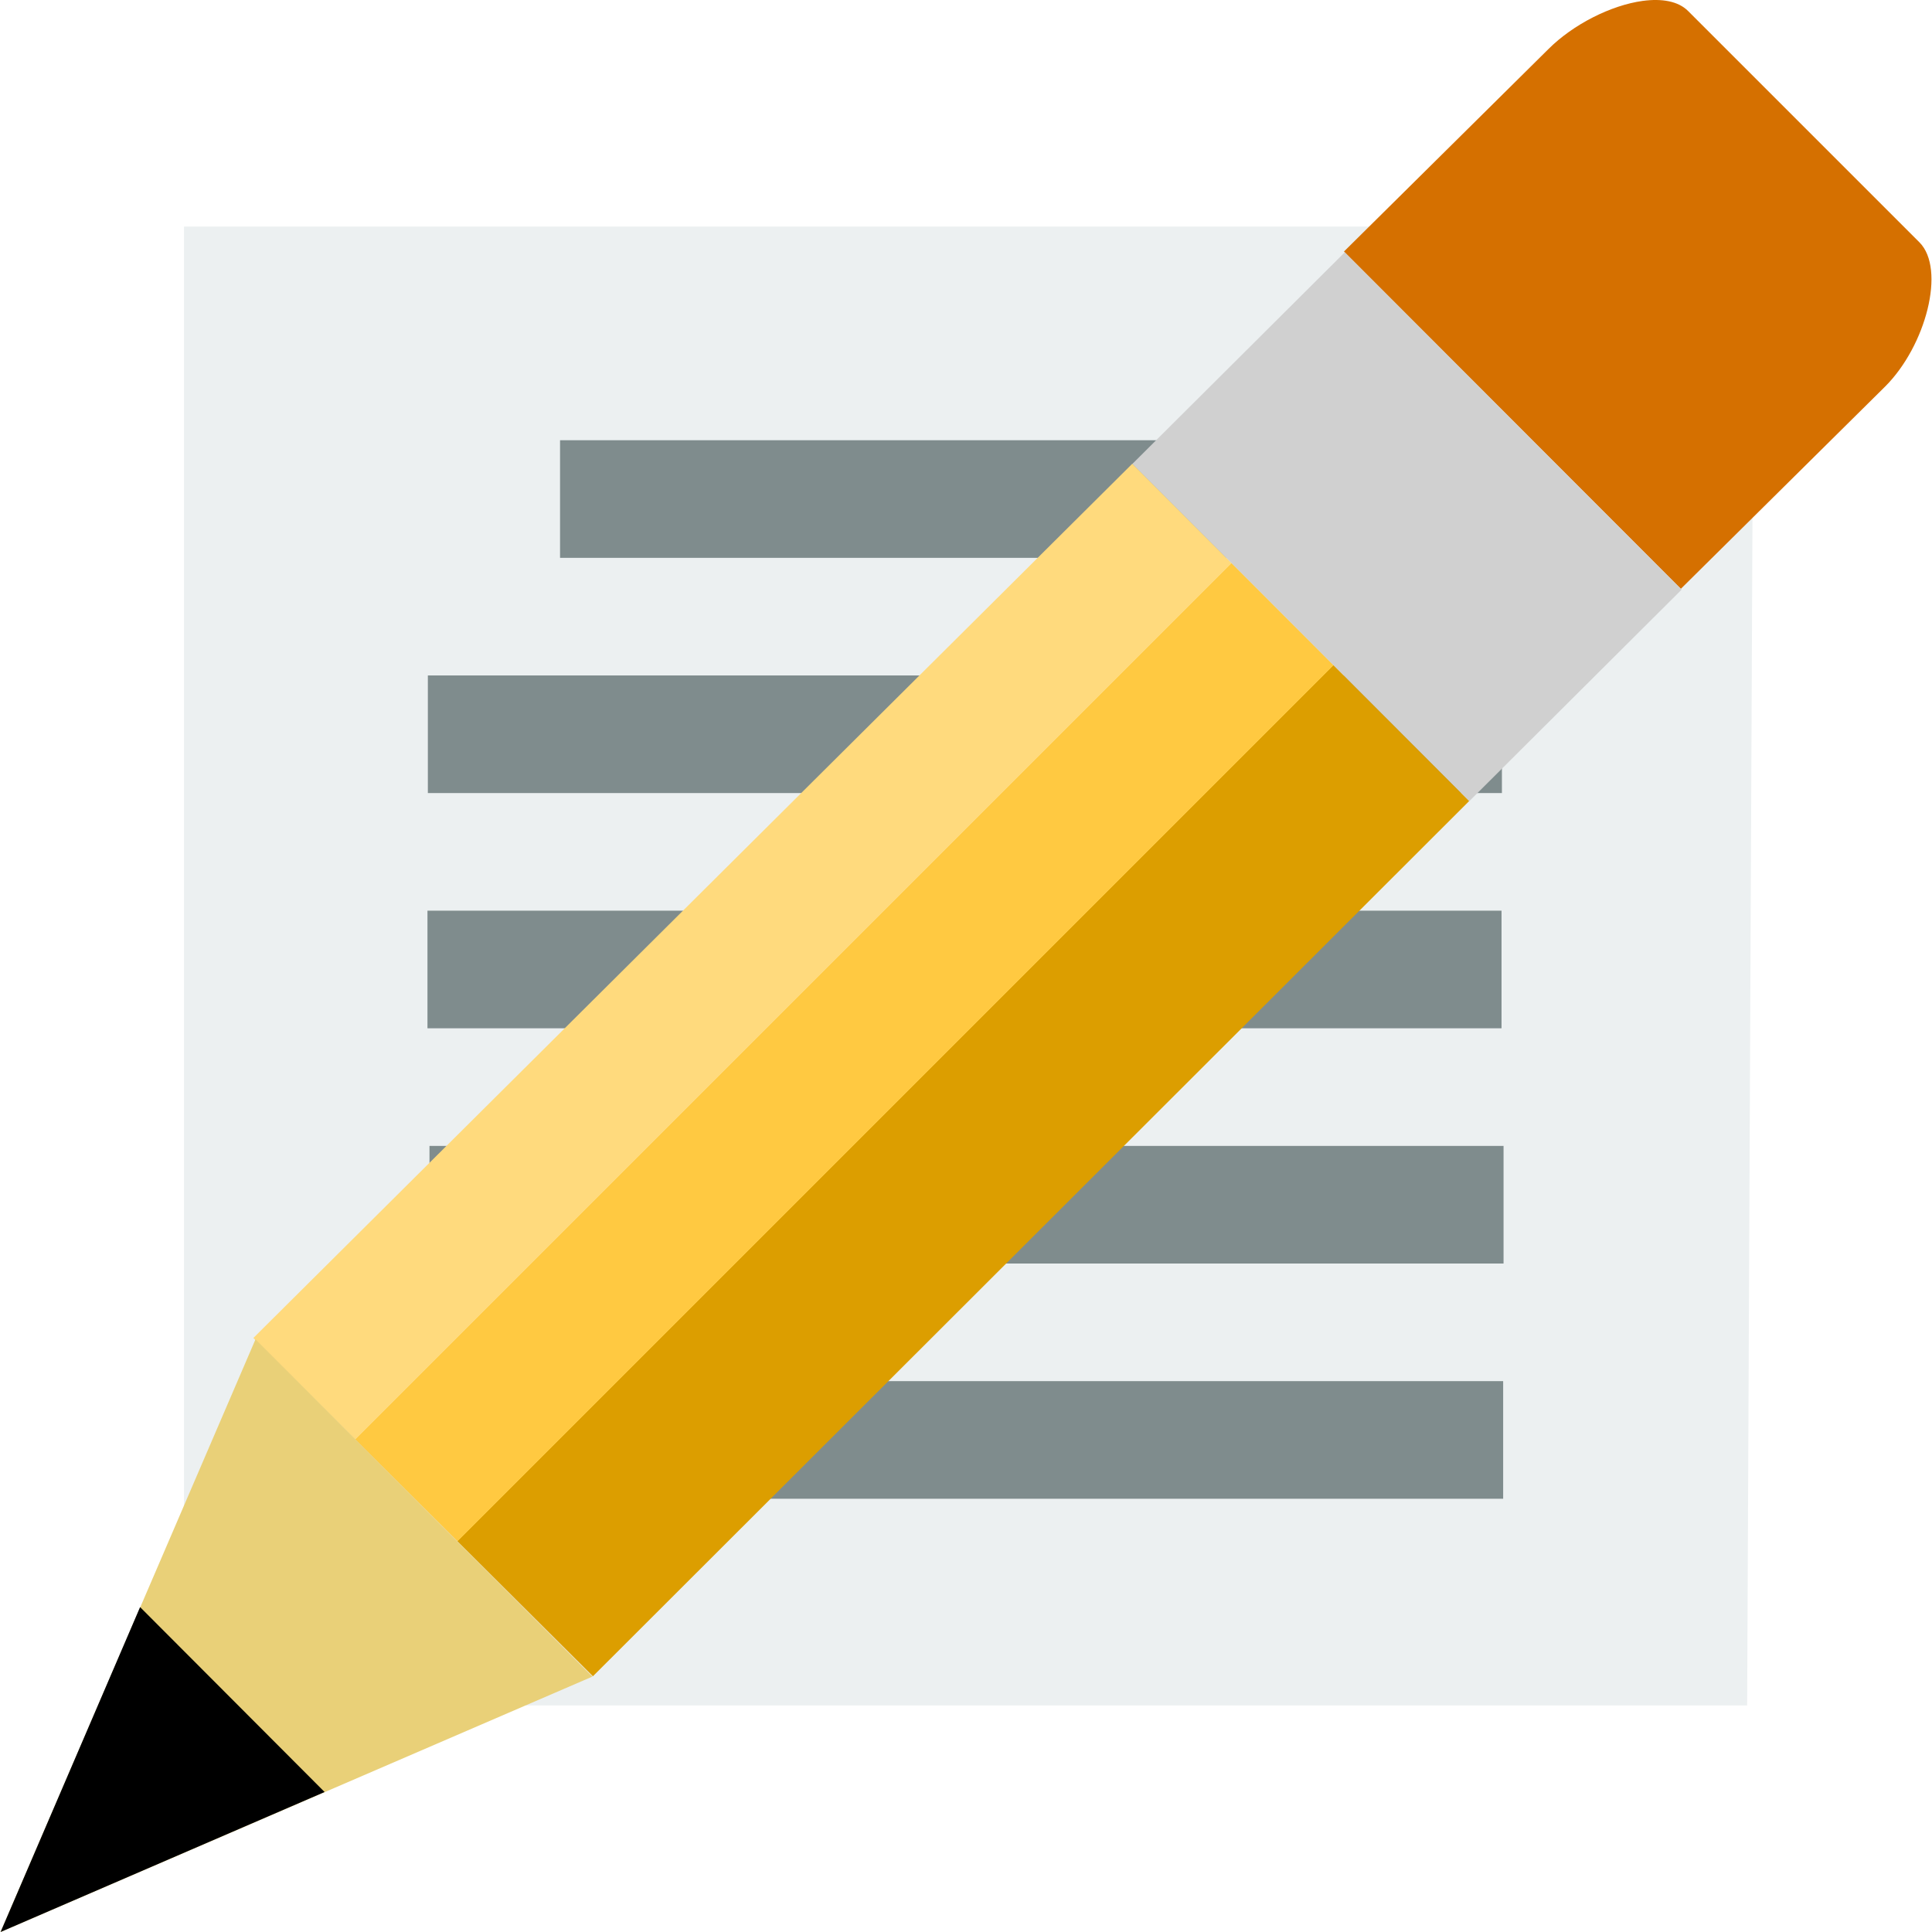
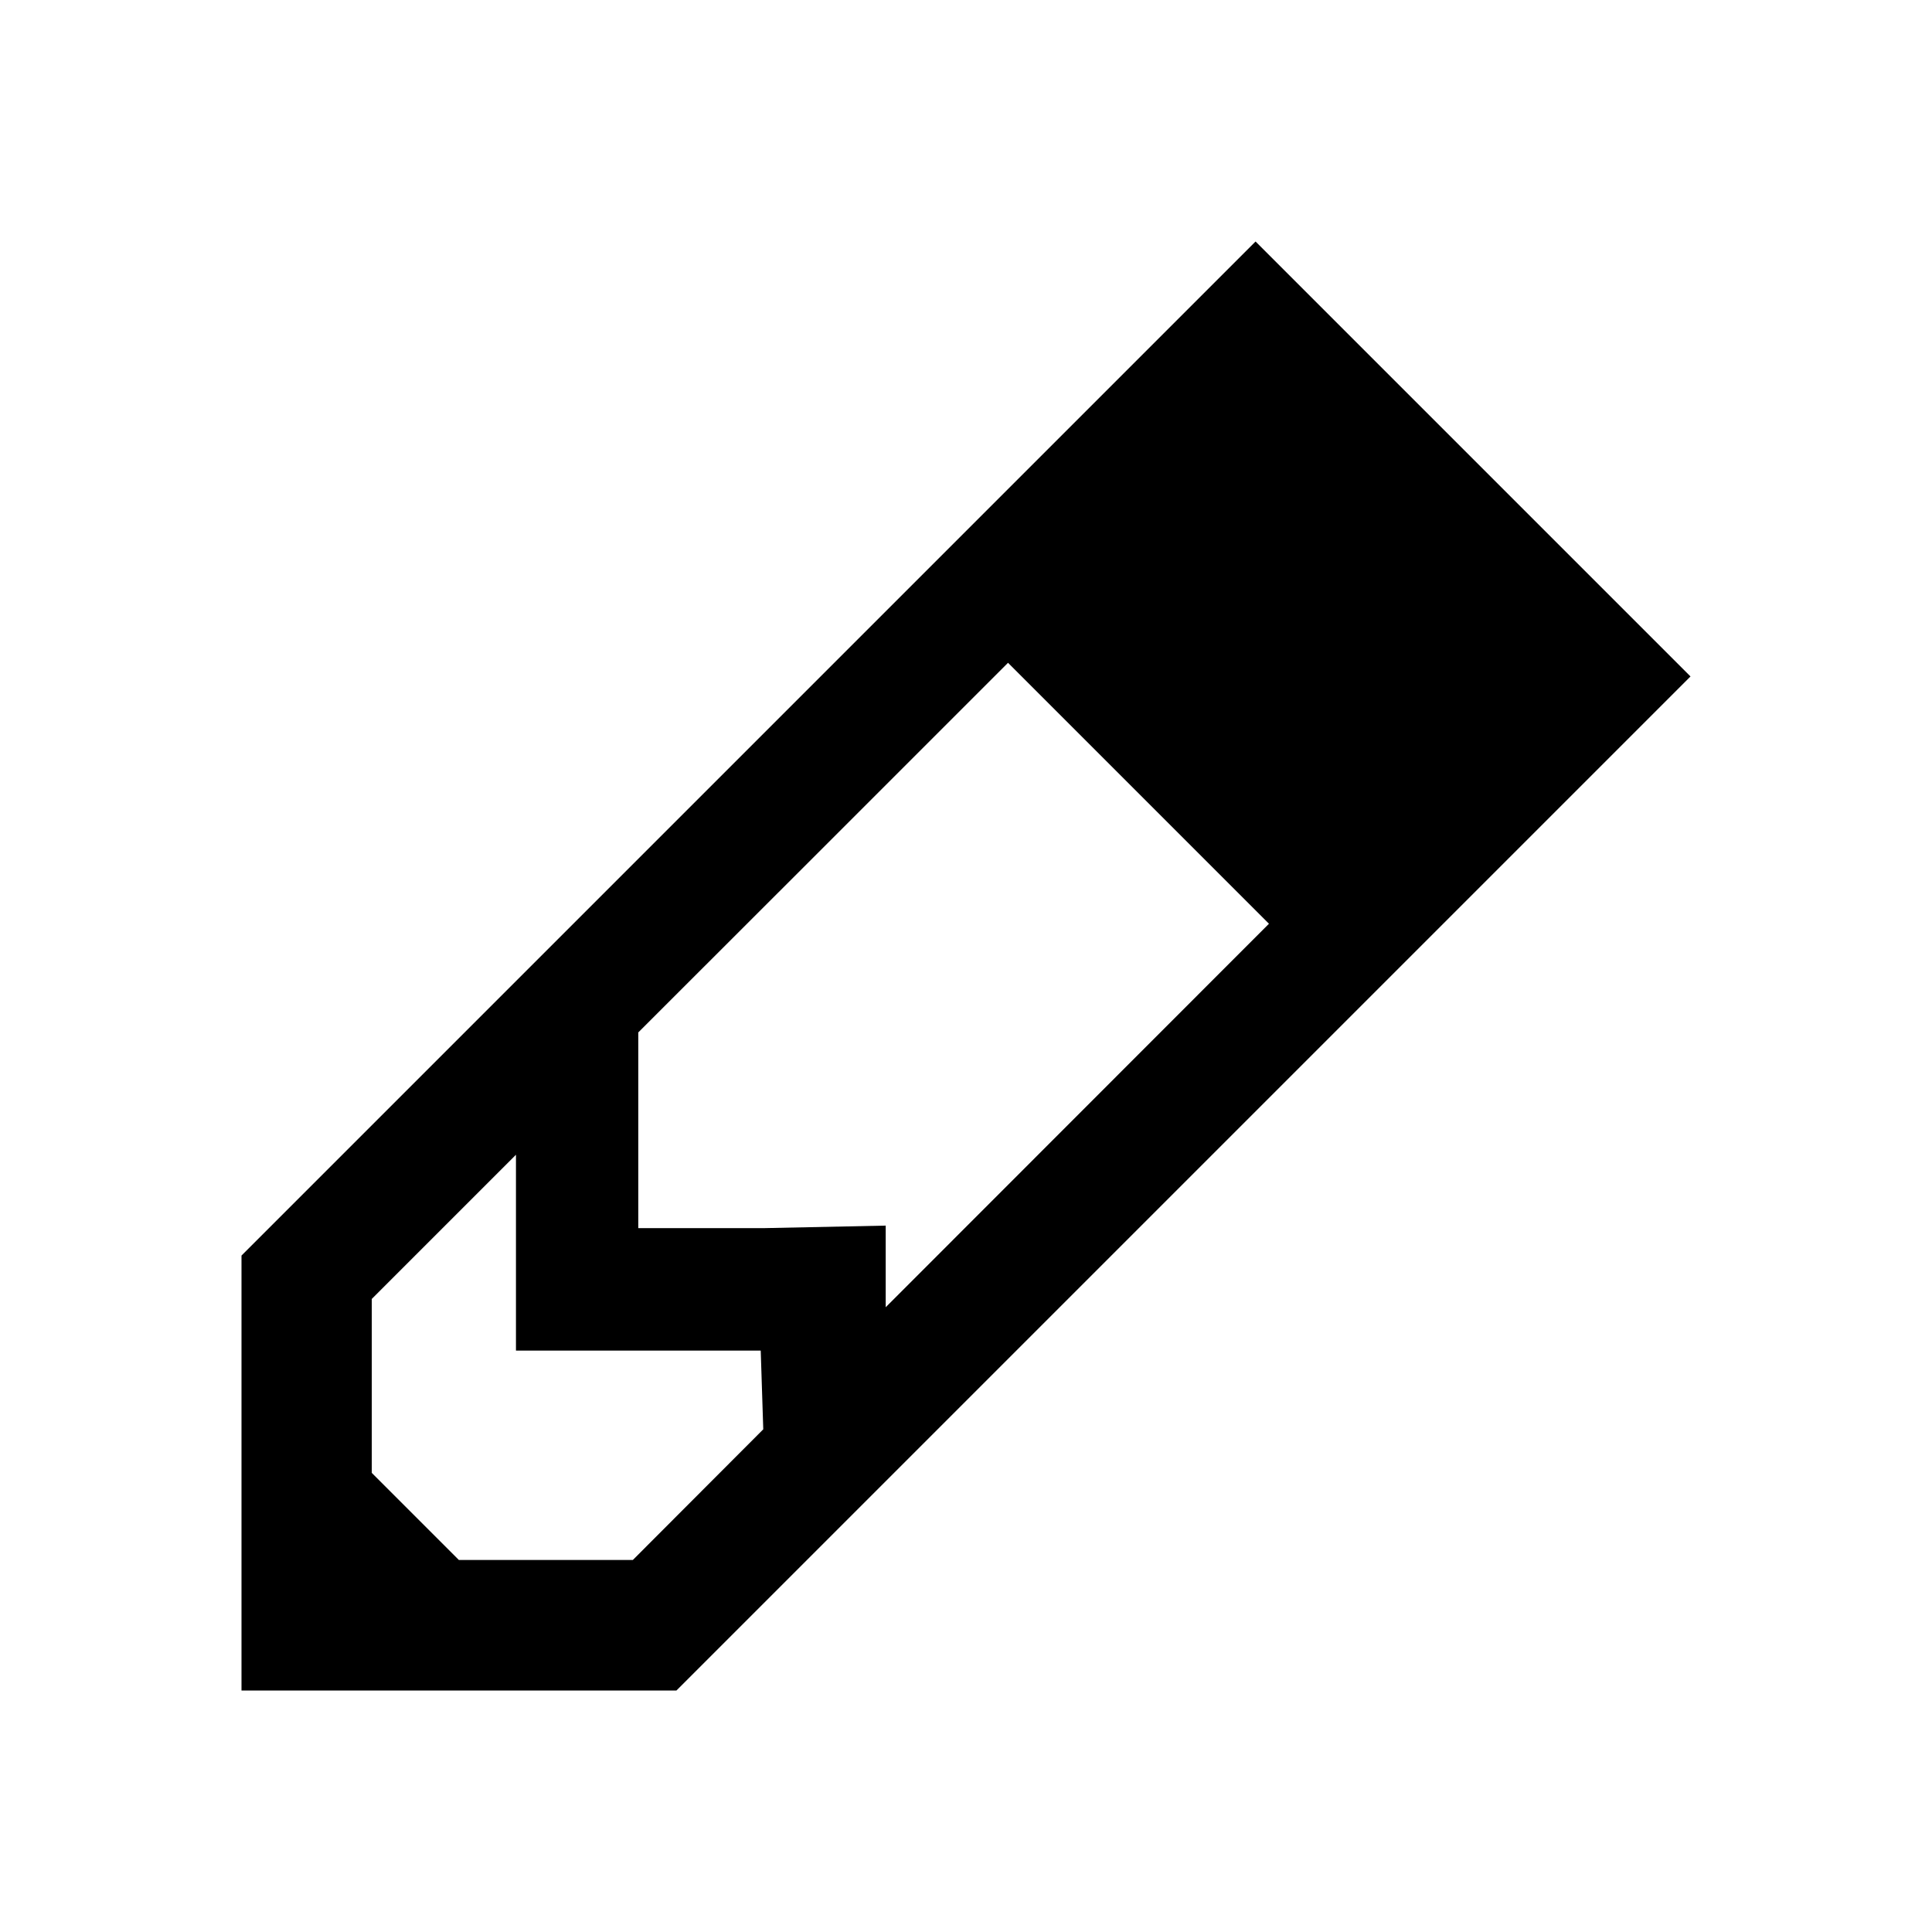
- <svg xmlns="http://www.w3.org/2000/svg" xmlns:xlink="http://www.w3.org/1999/xlink" width="48" version="1.1" height="48">
-   <defs id="defs4">
-     <linearGradient gradientTransform="translate(0.3475681,1.2031)" xlink:href="#linearGradient3770" id="linearGradient3849" y1="23.72" x1="34.265" y2="23.72" gradientUnits="userSpaceOnUse" x2="45.402" />
-     <linearGradient id="linearGradient3770">
-       <stop offset="0" style="stop-color:#ffda7d" id="stop3772" />
-       <stop offset="0.3" style="stop-color:#ffda7d" id="stop3782" />
-       <stop offset="0.3" style="stop-color:#ffc941" id="stop3780" />
-       <stop offset="0.6" style="stop-color:#ffc941" id="stop3784" />
-       <stop offset="0.6" style="stop-color:#dc9e00" id="stop3778" />
-       <stop offset="1" style="stop-color:#dc9e00" id="stop3774" />
-     </linearGradient>
+ <svg xmlns="http://www.w3.org/2000/svg" viewBox="0 0 16 16">
+   <defs id="defs1">
+     <style type="text/css" id="current-color-scheme">
+ .ColorScheme-Text {
+ color:#000;
+ }
+ </style>
  </defs>
-   <g id="layer1" transform="matrix(1.142228,0,0,0.9185962,-3.423689,1.953606)">
-     <path style="fill:#ecf0f1" id="rect4090" d="M 0,0 0,40 34,40 34.144,-0.002 23,0 z" transform="translate(7,4)" />
-     <g style="stroke:#003bc3;stroke-width:0;fill-rule:evenodd;stroke-linecap:square;fill:#7f8c8d">
-       <rect width="23.362" x="0" y="0" height="3.181" style="stroke-miterlimit:2.013" id="line2" transform="translate(12.3038,16.1417)" />
-       <g style="stroke-miterlimit:2">
-         <rect width="17.642" x="15.179" y="9.78" height="3.181" id="line" />
-         <rect width="23.362" x="0" y="0" height="3.181" id="line21" transform="translate(12.2953,22.5039)" />
-         <rect width="23.362" x="0" y="0" height="3.181" id="line22" transform="translate(12.3392,28.8661)" />
-         <rect width="23.362" x="0" y="0" height="3.181" id="line23" transform="translate(12.3307,35.2282)" />
-       </g>
-     </g>
-   </g>
-   <g style="fill-rule:evenodd;stroke:none" id="g4270" transform="matrix(0.757226,0.757226,-1.035028,1.035028,266.814,170.4278)">
-     <g id="g4211" transform="translate(-297.2198,24.13559)">
-       <path style="fill:#d57000" id="path3801" d="m 35.471,2.721 c -0.45,0.433 -0.757,1.119 -0.757,1.712 l -0.033,4.882 11.06,0.005 0.033,-4.882 c 4.54e-4,-0.975 -0.929,-2.139 -1.803,-2.14 l -7.593,2e-4 c -0.319,-1.846e-4 -0.637,0.163 -0.907,0.423 z" />
-       <path style="fill:#d0d0d0" id="path3799" d="m 34.707,9.316 -.013,5.09 11.06,.004 .013,-5.09 z " />
-       <path style="fill:url(#linearGradient3849)" id="path3797" d="m 34.69,14.404 -.077,21.04 11.12,-.015 .017,-21.02 z " />
-       <path style="fill:#e9d078" id="path1918" d="m 34.67,35.434 5.541,10.174 5.519,-10.169 -11.06,-.005 Z " />
-     </g>
-     <path id="path3803" d="m -260.05,64.169 3.041,5.574 3.019,-5.569 -6.06,-.005 z " />
-   </g>
+   <path style="fill:currentColor;fill-opacity:1;stroke:none" d="m 10.398,2 l -5.111,5.111 -3.287,3.287 v 3.602 h 3.602 l 8.398,-8.398 -3.602,-3.602 z  m -2.049,3.49 l 2.16,2.16 -3.174,3.176 v -0.676 l -1.014,.021 h -1.035 v -1.035 -0.586 l 1.441,-1.44 1.621,-1.621 z  m -4.076,4.074 v 1.621 h 1.035 0.992 l .021,.652 -1.08,1.082 h -1.441 l -.721,-.721 v -1.441 l 1.193,-1.193 z " class="ColorScheme-Text" />
</svg>
